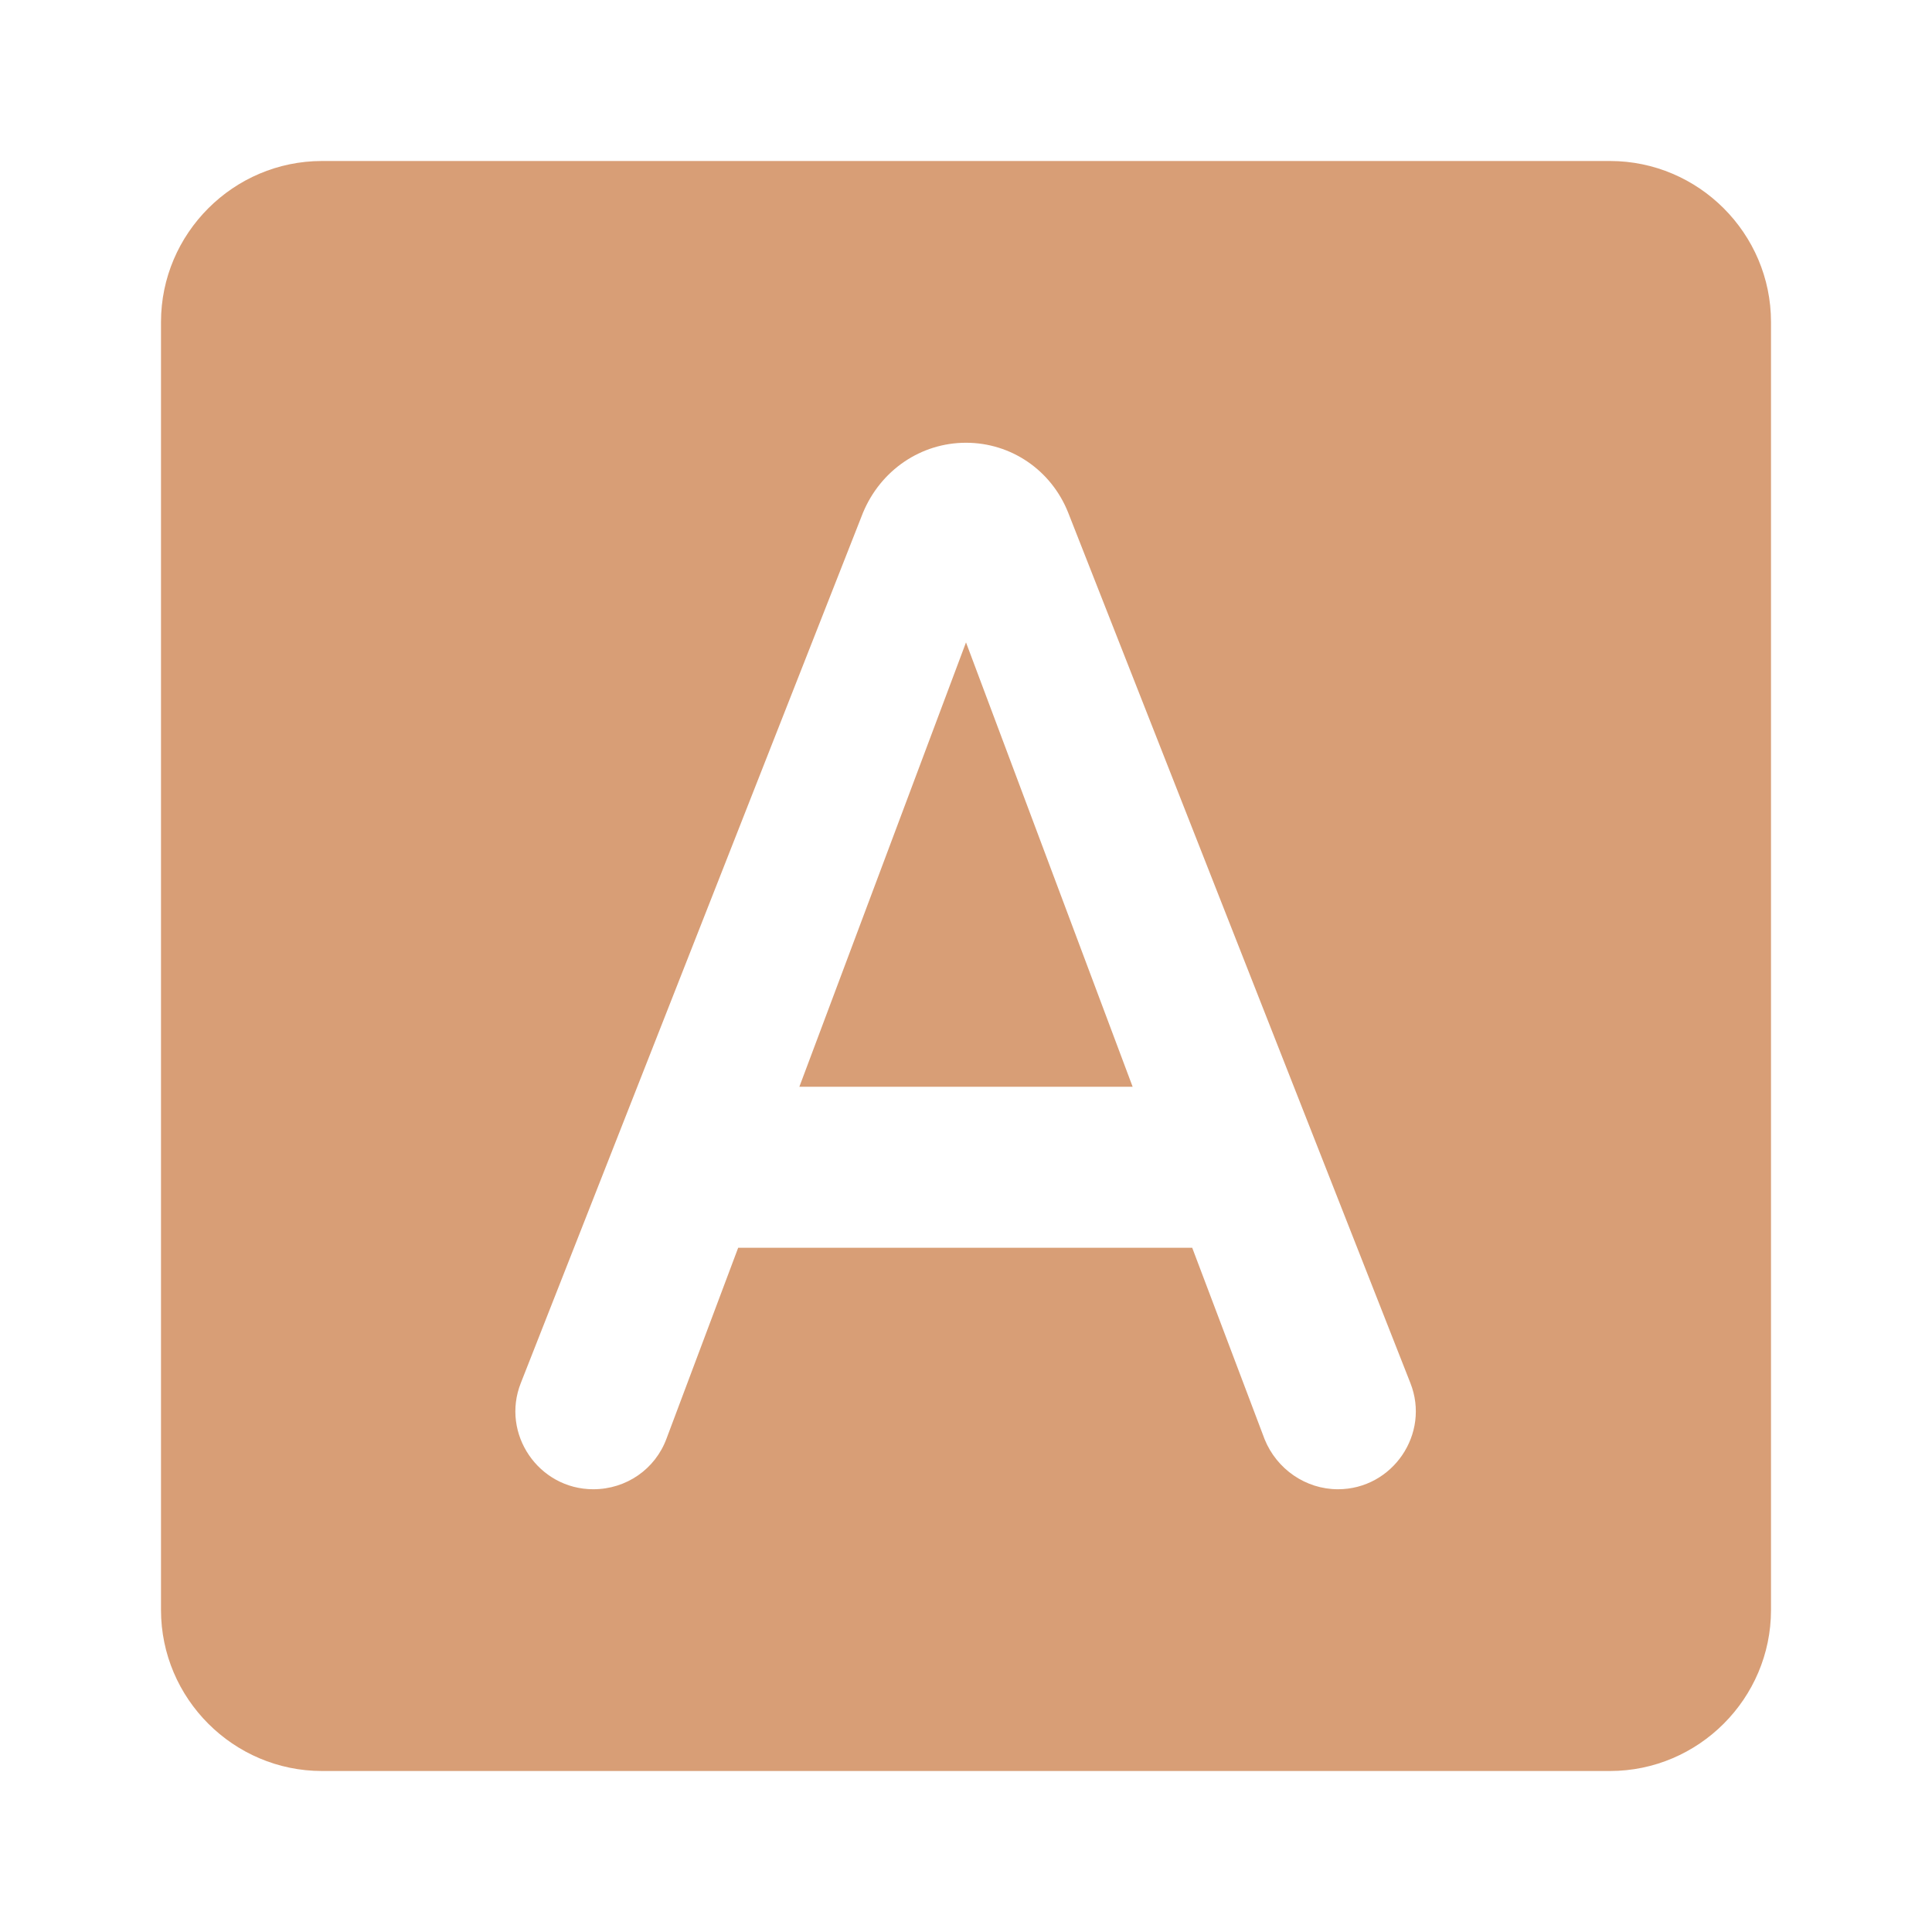
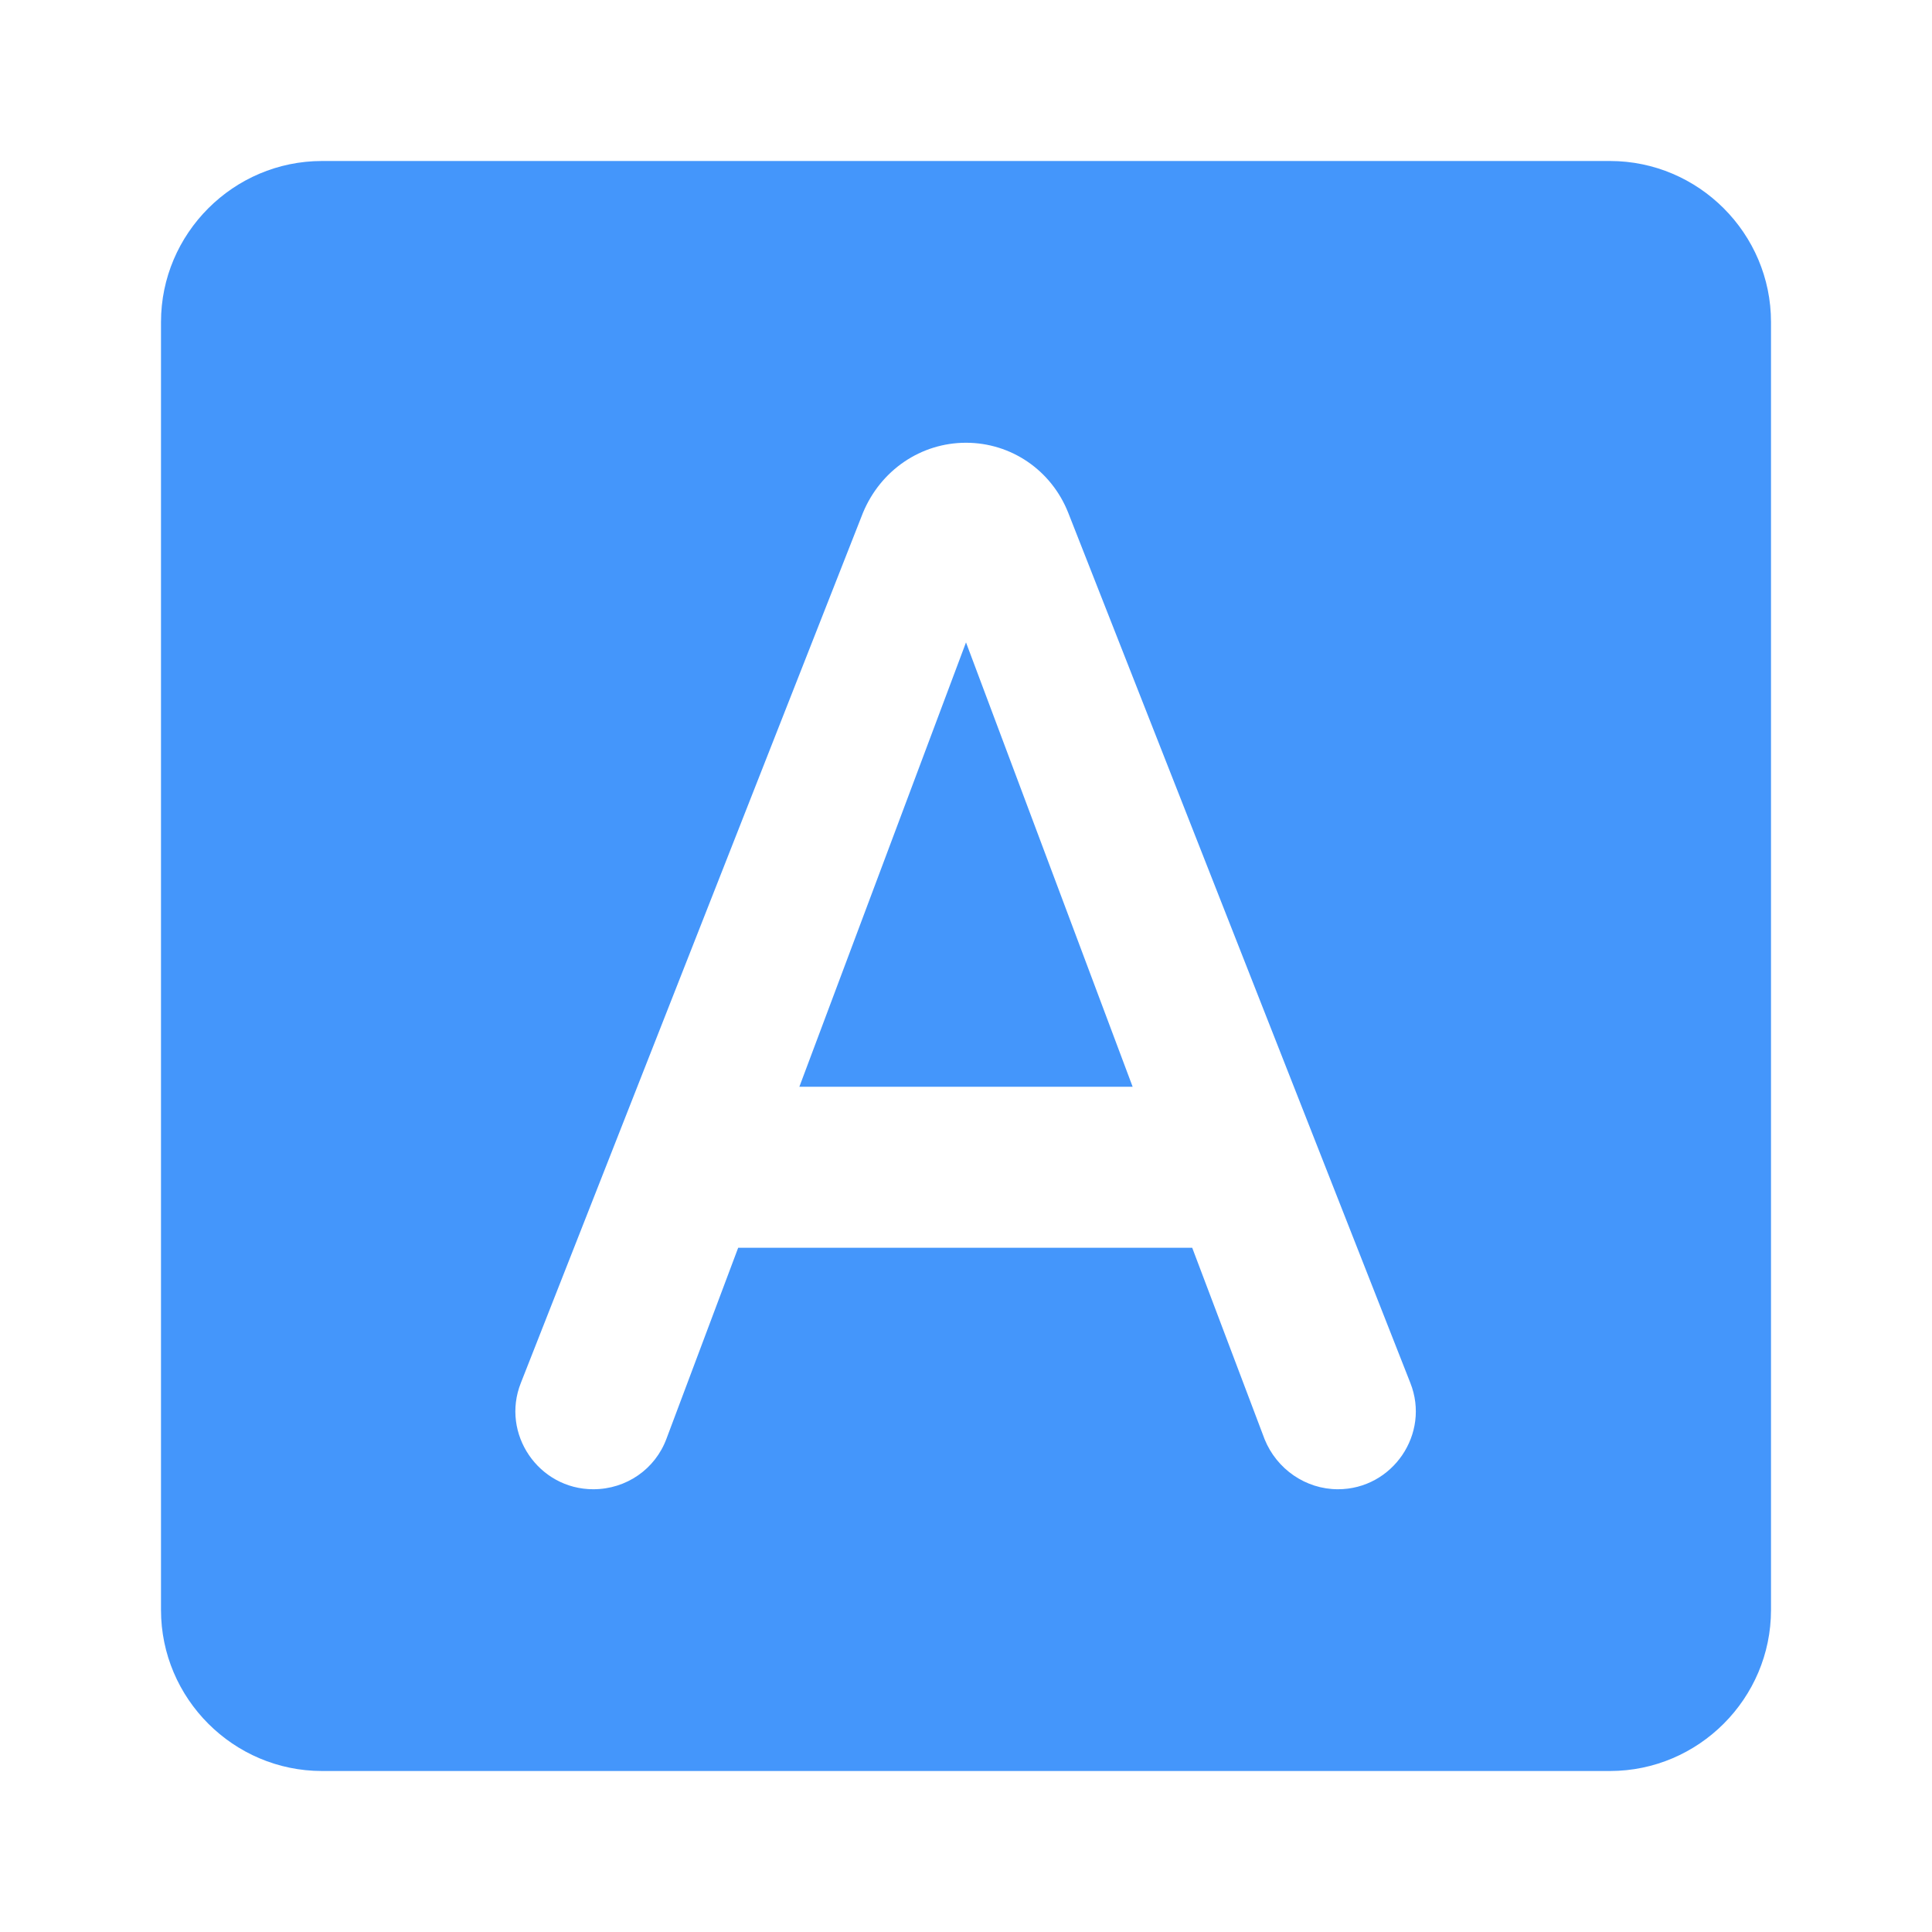
- <svg xmlns="http://www.w3.org/2000/svg" height="24px" viewBox="0 0 24 24" width="24px" fill="#d89e76">
+ <svg xmlns="http://www.w3.org/2000/svg" height="24px" viewBox="0 0 24 24" width="24px" fill="#4496FB">
  <path d="M0 0h24v24H0V0z" fill="none" />
  <path d="M9.93 13.5h4.14L12 7.98 9.93 13.5zM20 2H4c-1.1 0-2 .9-2 2v16c0 1.1.9 2 2 2h16c1.1 0 2-.9 2-2V4c0-1.1-.9-2-2-2zm-4.29 15.88l-.9-2.38H9.17l-.89 2.37c-.14.38-.5.63-.91.63-.68 0-1.15-.69-.9-1.32l4.25-10.81c.22-.53.72-.87 1.28-.87s1.06.34 1.27.87l4.25 10.81c.25.63-.22 1.32-.9 1.32-.4 0-.76-.25-.91-.62z" />
</svg>
